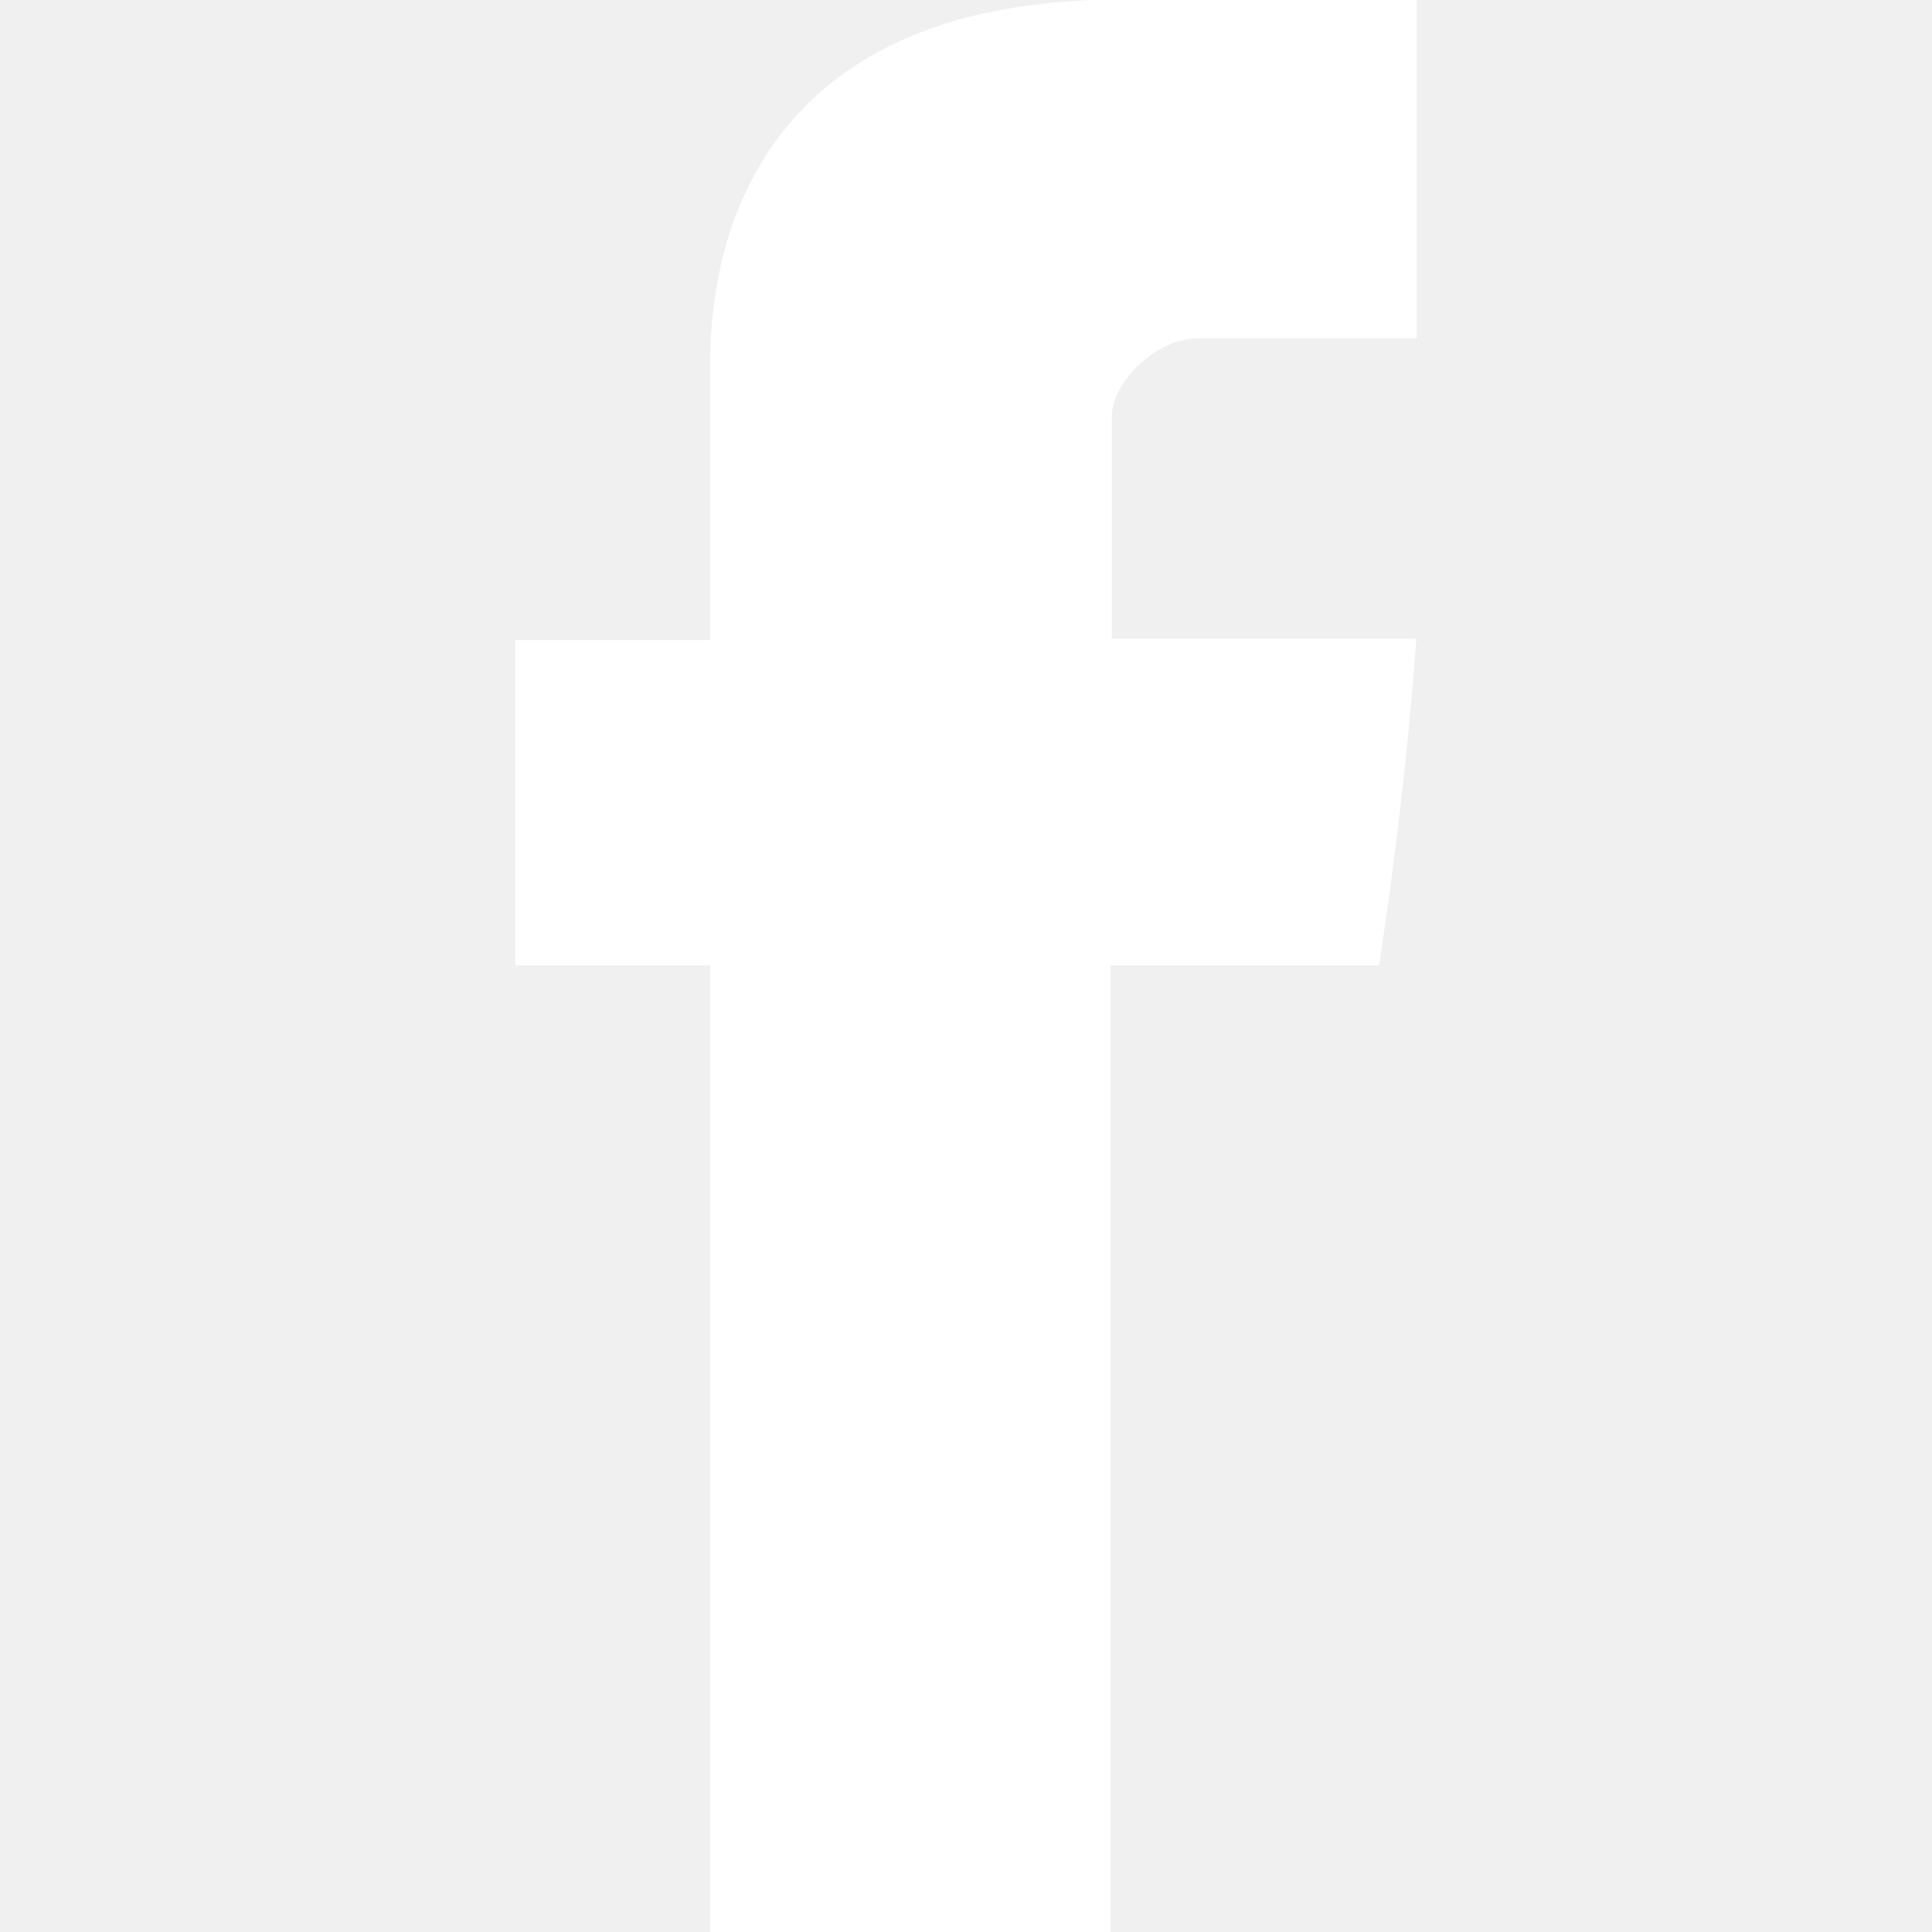
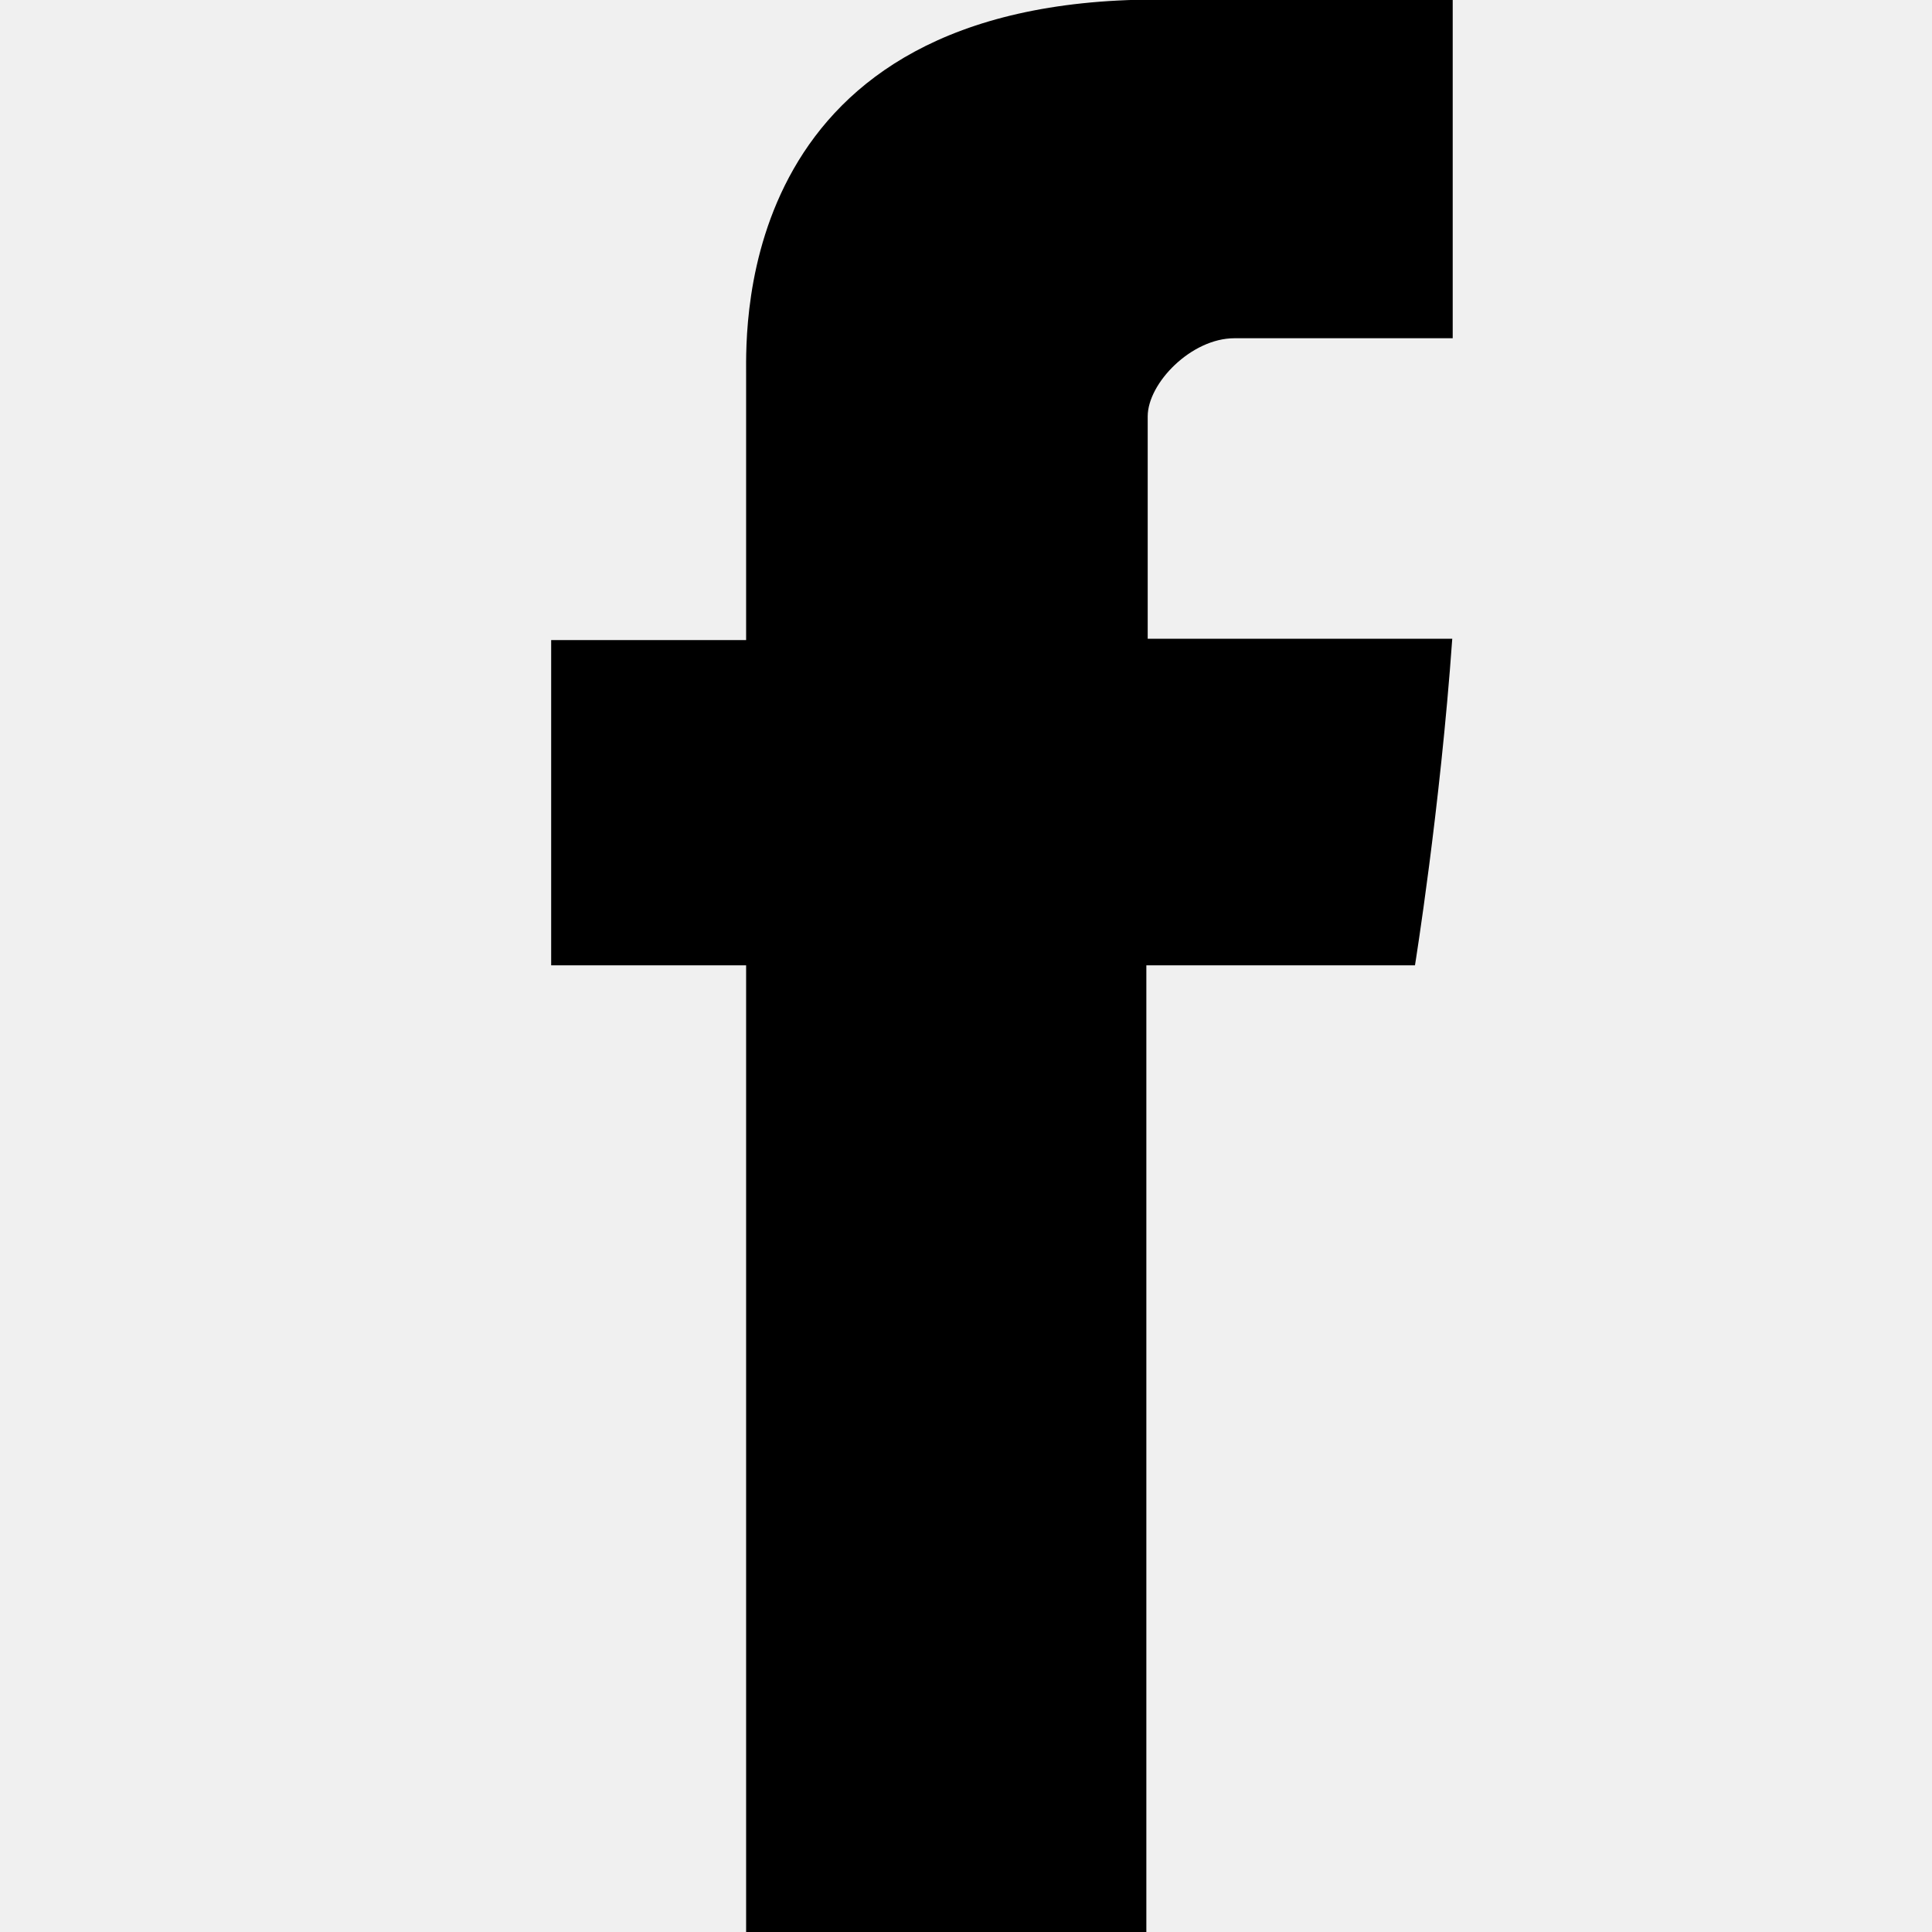
- <svg xmlns="http://www.w3.org/2000/svg" version="1.1" id="Capa_1" x="0px" y="0px" viewBox="30 -30.6 430.1 430.1" style="enable-background:new 30 -30.6 430.1 430.1;" xml:space="preserve">
-   <style type="text/css">
- 	.st0{fill:#FFFFFF;}
- </style>
+ <svg xmlns="http://www.w3.org/2000/svg" version="1.1" id="Capa_1" x="0px" y="0px" viewBox="-82 205.8 430.1 430.1" style="enable-background:new -82 205.8 430.1 430.1;" xml:space="preserve">
  <g>
-     <path id="Facebook" class="st0" d="M188.1,52.7c0,10.8,0,59.2,0,59.2h-43.4v72.4h43.4v215.2h89.1V184.3H337c0,0,5.6-34.7,8.3-72.7   c-7.8,0-67.8,0-67.8,0s0-42.1,0-49.5c0-7.4,9.7-17.4,19.3-17.4c9.6,0,29.8,0,48.6,0c0-9.9,0-43.9,0-75.4c-25,0-53.5,0-66,0   C185.9-30.6,188.1,41.9,188.1,52.7z" />
+     <path id="Facebook" d="M84.1,289.1c0,10.8,0,59.2,0,59.2H40.7v72.4h43.4v215.2h89.1V420.7H233c0,0,5.6-34.7,8.3-72.7   c-7.8,0-67.8,0-67.8,0s0-42.1,0-49.5c0-7.4,9.7-17.4,19.3-17.4c9.6,0,29.8,0,48.6,0c0-9.9,0-43.9,0-75.4c-25,0-53.5,0-66,0   C81.9,205.8,84.1,278.3,84.1,289.1z" />
  </g>
</svg>
